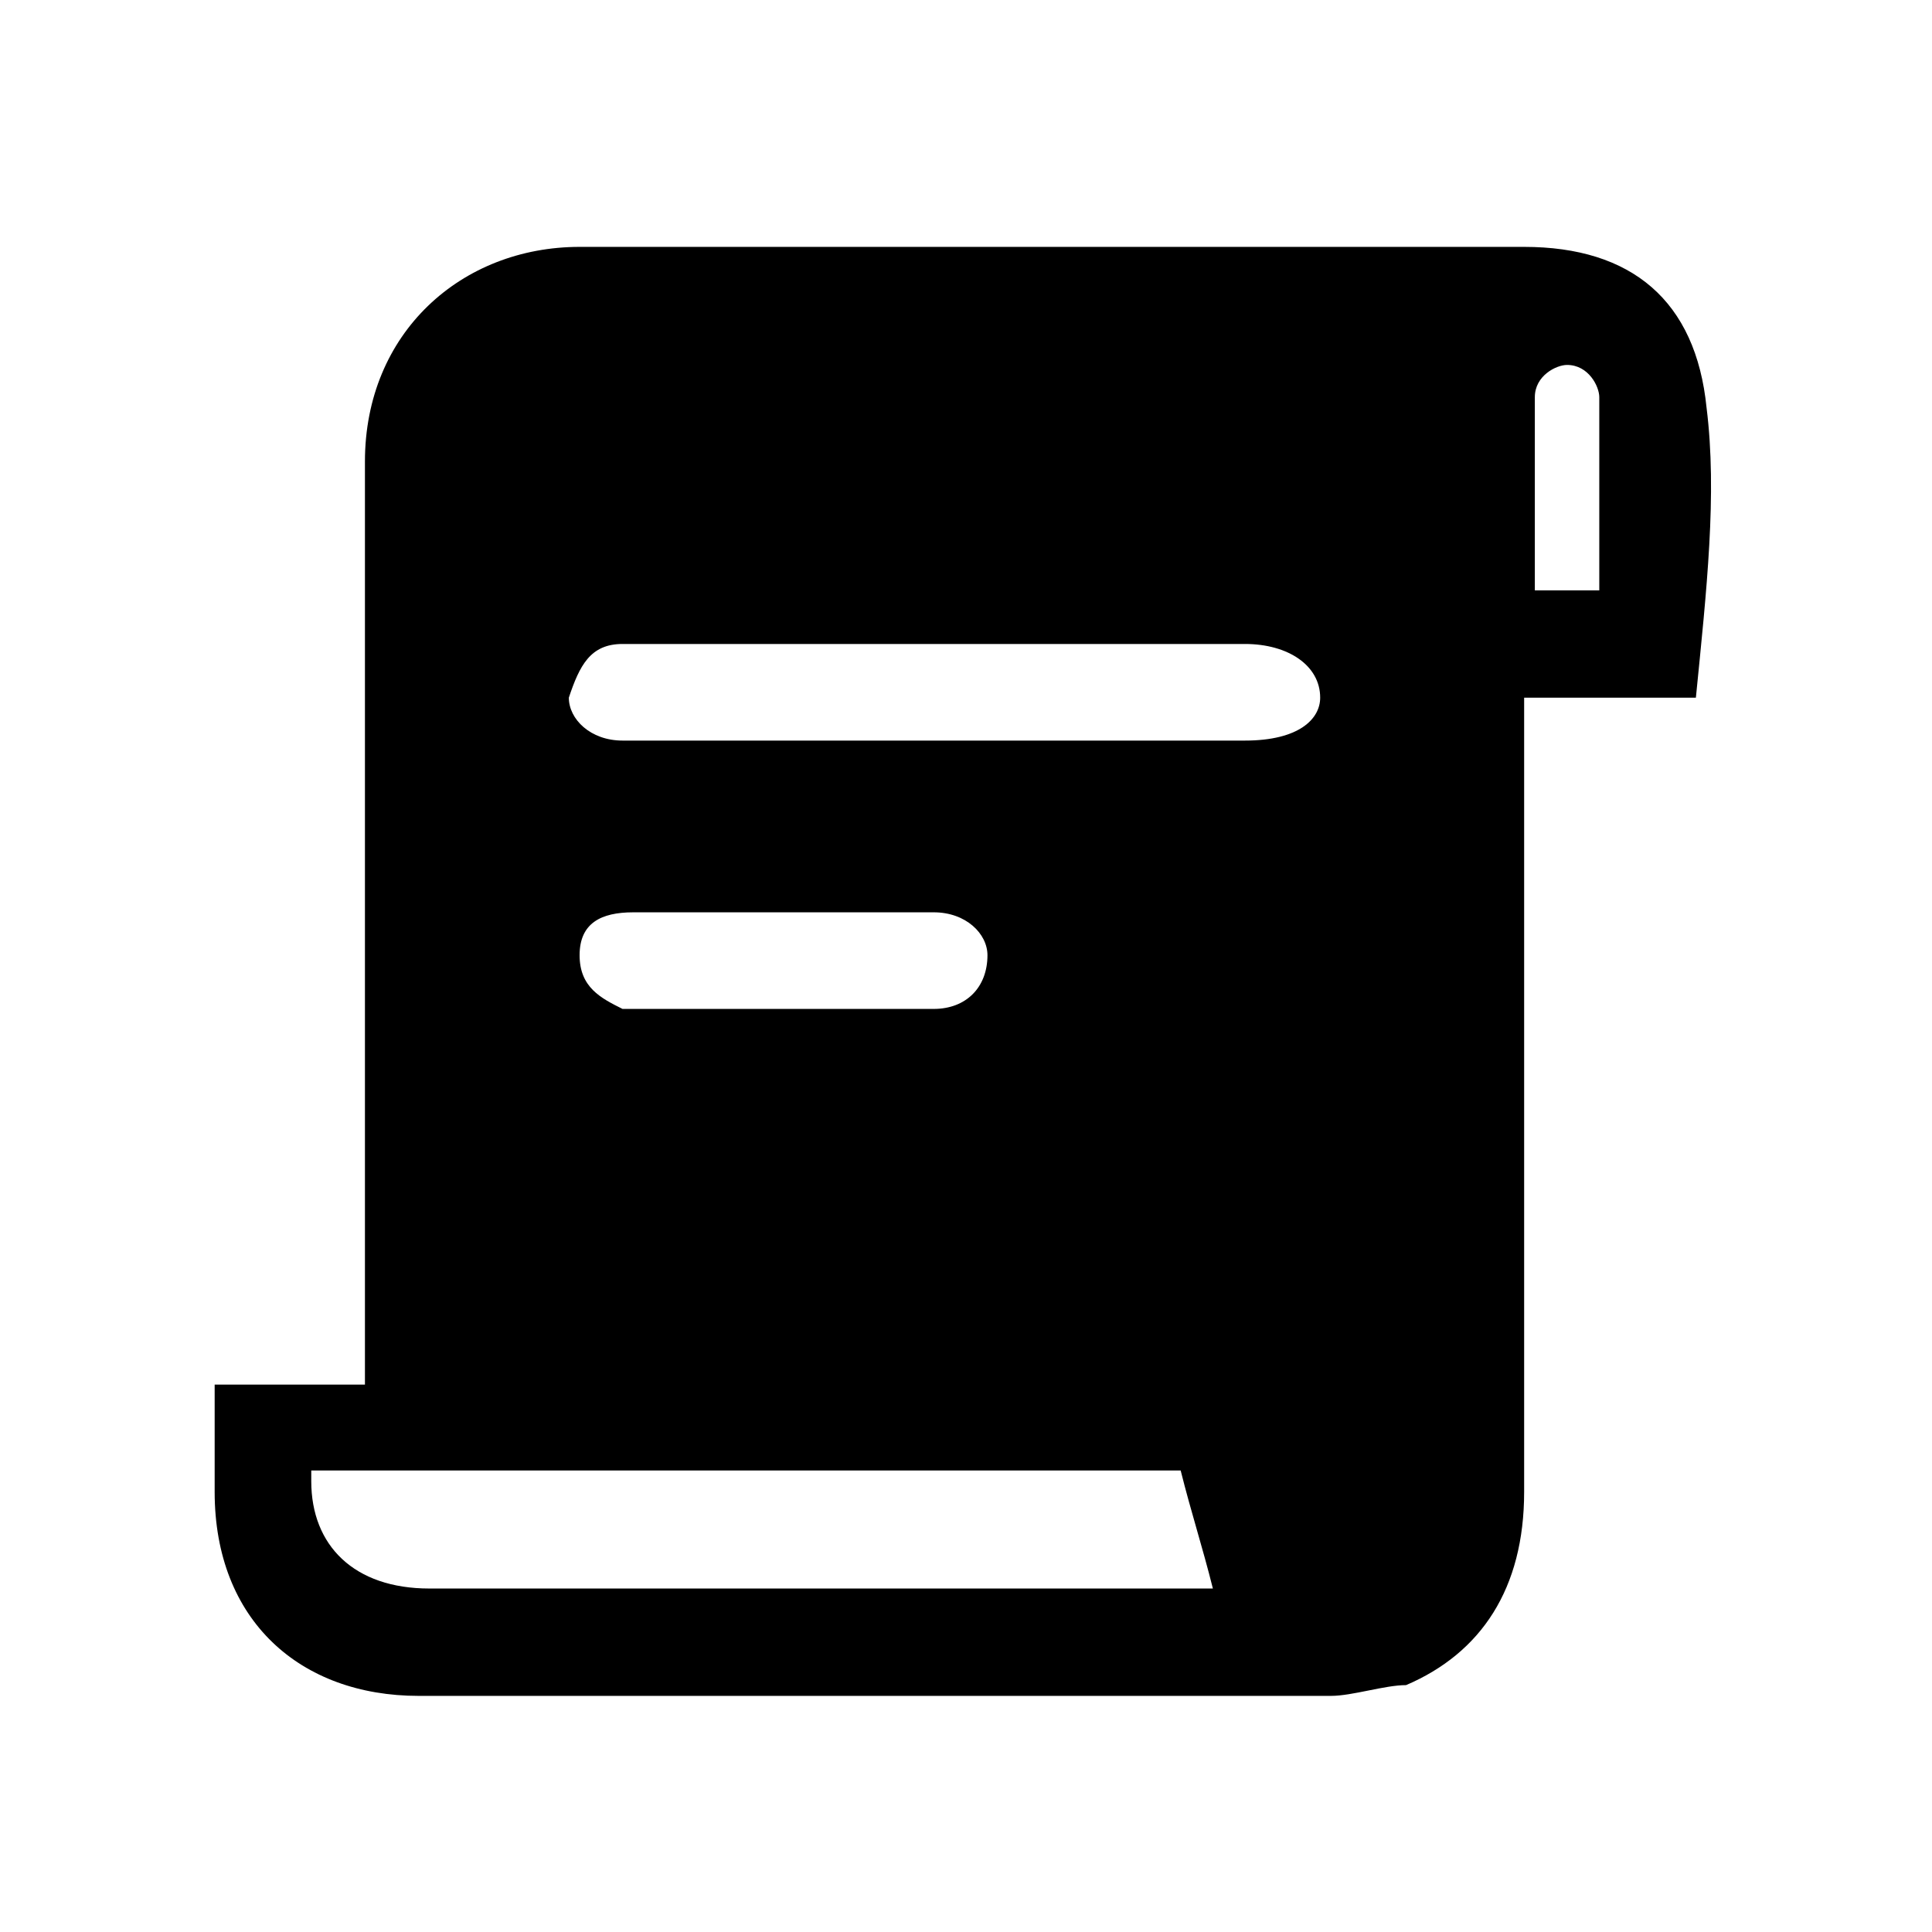
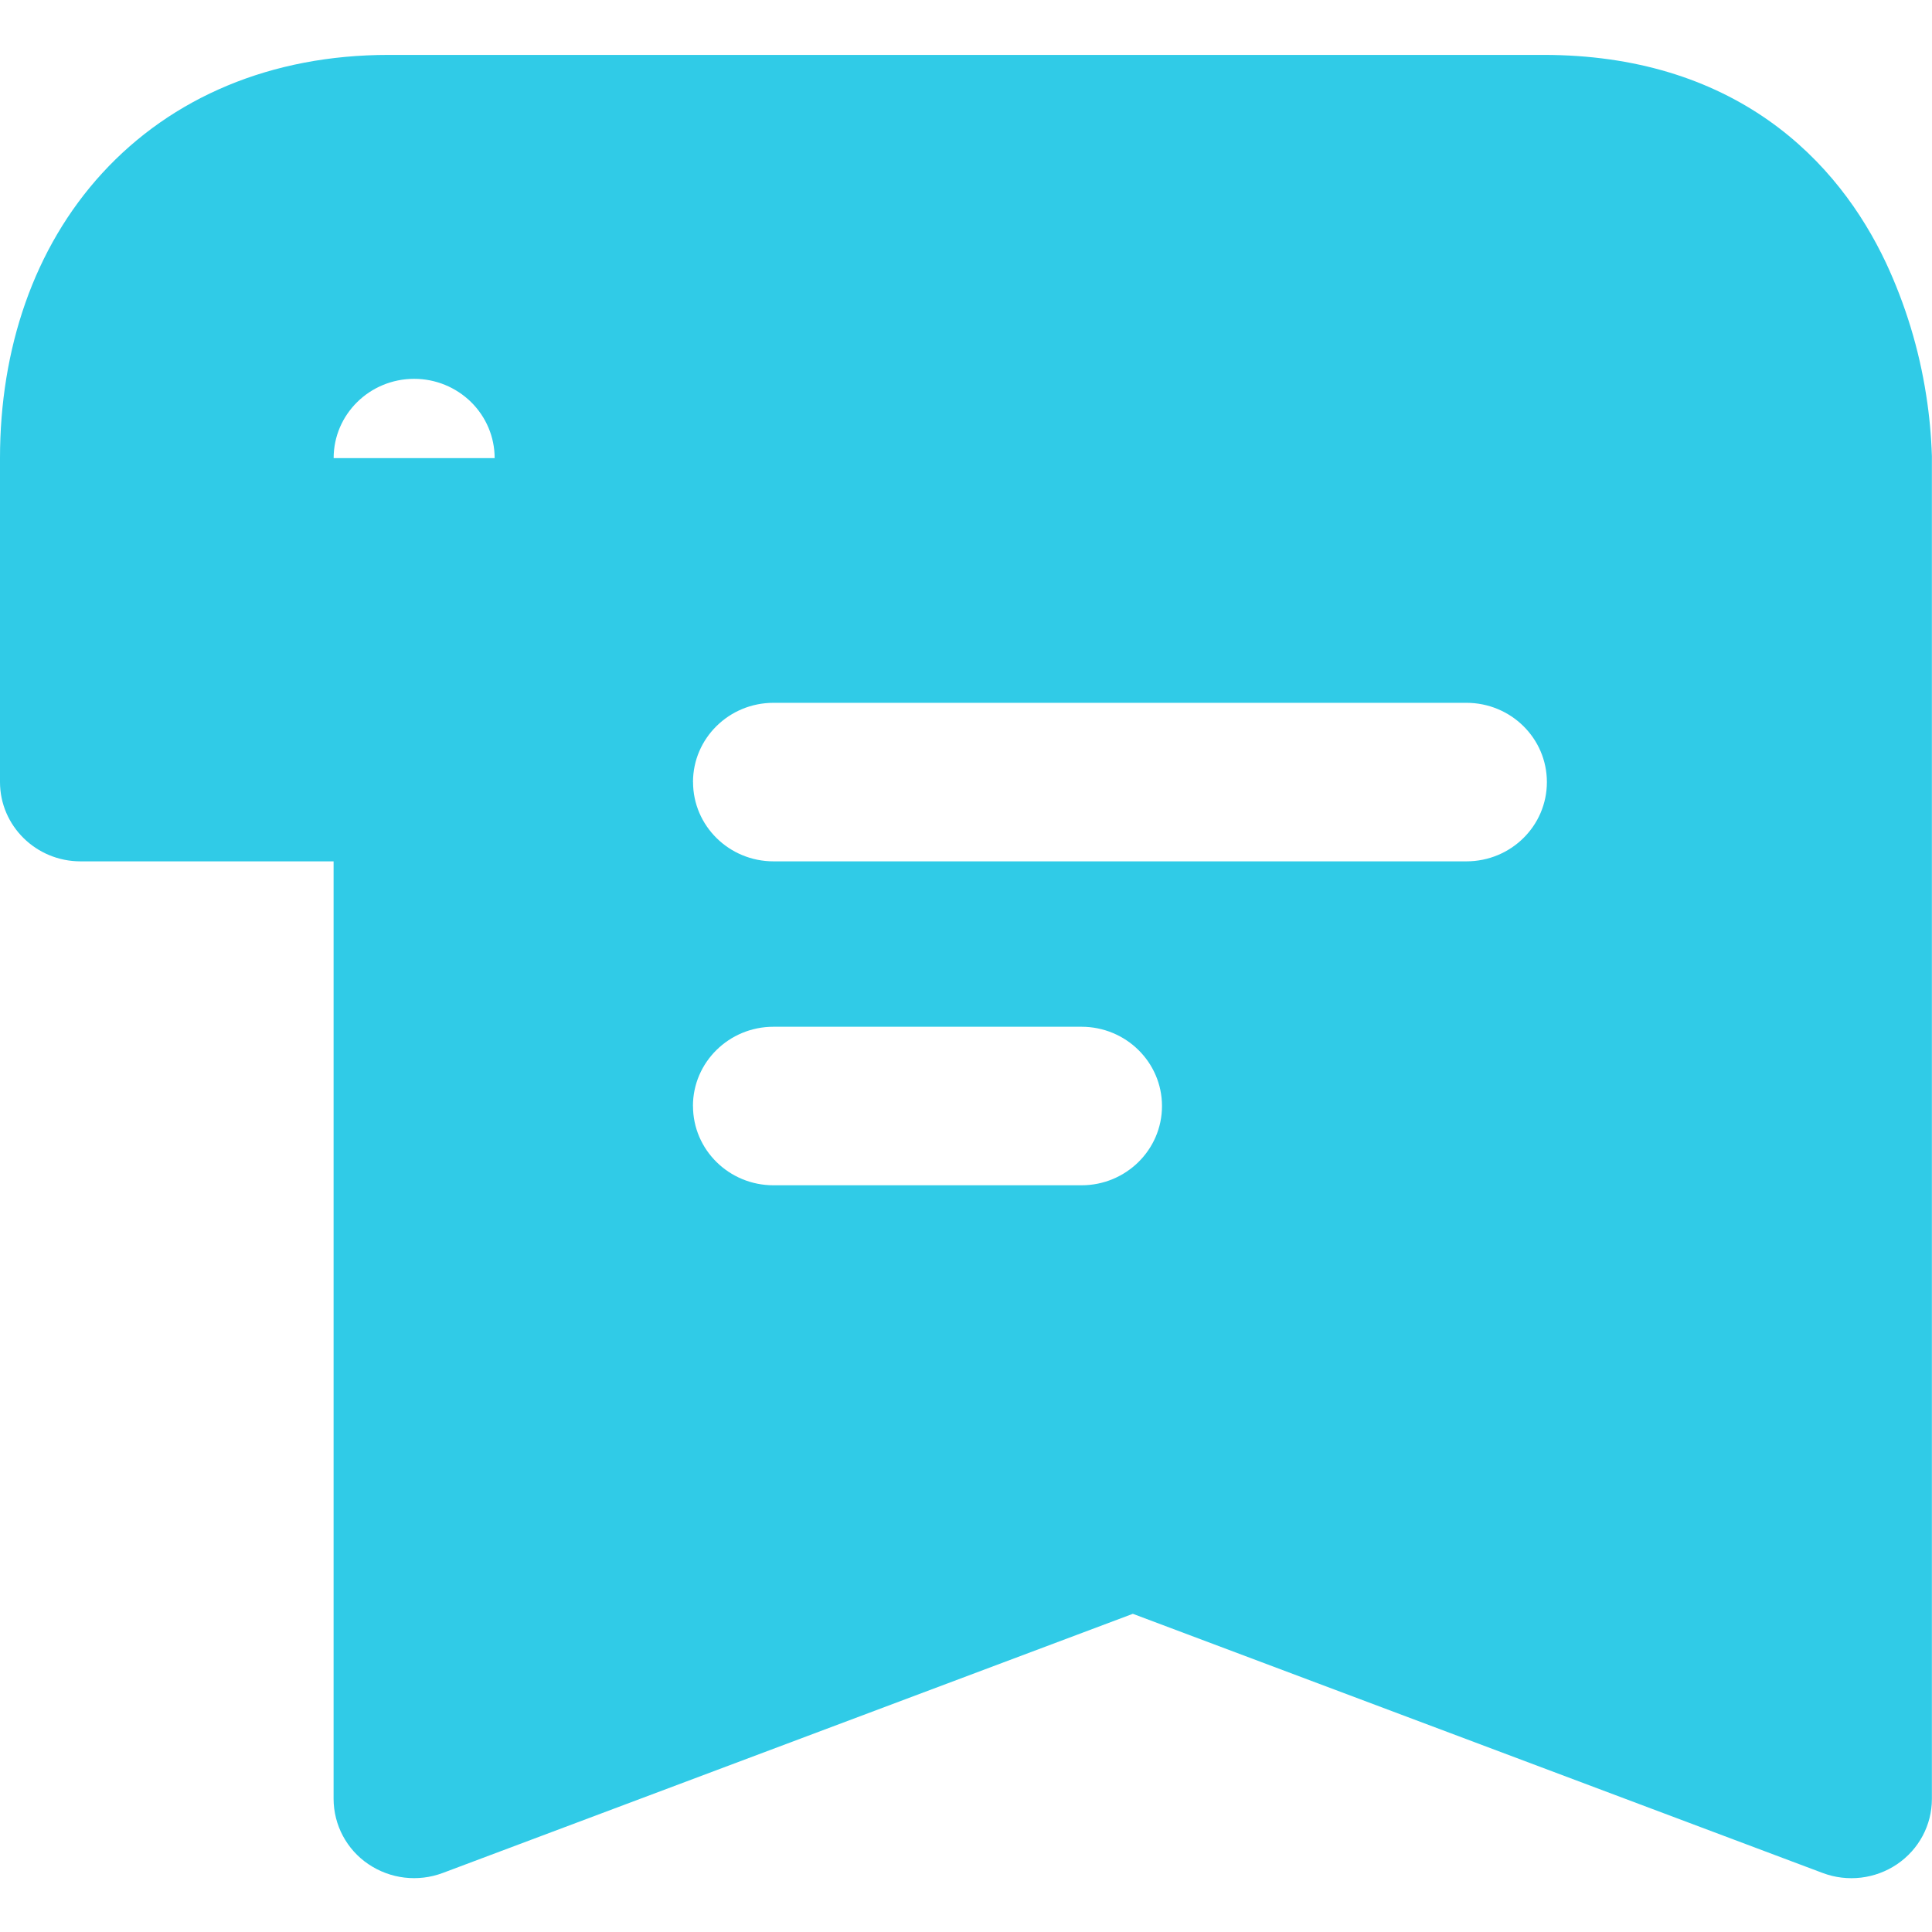
- <svg xmlns="http://www.w3.org/2000/svg" viewBox="0 0 28 28" fill="none">
-   <path d="M24.733 5.911C24.578 4.356 23.644 3.578 22.089 3.578H8.4C6.689 3.578 5.289 4.822 5.289 6.689V20.067H3.111V21.622C3.111 23.489 4.356 24.578 6.067 24.578H19.289C19.6 24.578 20.067 24.422 20.378 24.422C21.467 23.956 22.089 23.022 22.089 21.622V10.578V10.111H24.578C24.733 8.556 24.889 7.156 24.733 5.911ZM17.422 23.022H6.222C5.133 23.022 4.511 22.4 4.511 21.467V21.311H17.111C17.267 21.933 17.422 22.4 17.578 23.022H17.422ZM8.4 13.844C8.4 13.378 8.711 13.222 9.178 13.222H13.533C14 13.222 14.311 13.533 14.311 13.844C14.311 14.311 14 14.622 13.533 14.622H9.022C8.711 14.467 8.4 14.311 8.4 13.844ZM18.044 10.733H9.022C8.556 10.733 8.244 10.422 8.244 10.111C8.4 9.644 8.556 9.333 9.022 9.333H18.044C18.667 9.333 19.133 9.644 19.133 10.111C19.133 10.422 18.822 10.733 18.044 10.733ZM23.333 8.556H22.244V5.756C22.244 5.444 22.555 5.289 22.711 5.289C23.022 5.289 23.178 5.6 23.178 5.756V8.556H23.333Z" fill="currentColor" />
+ <svg xmlns="http://www.w3.org/2000/svg" t="1779079158199" class="icon" viewBox="0 0 1024 1024" version="1.1" p-id="3626" width="180" height="180">
+   <path d="M54.187 91.762c36.892-40.22 89.6-62.663 151.751-62.663h612.153c48.924 0 88.32 13.028 119.125 34.617 30.379 21.333 49.92 49.209 62.322 75.435a259.982 259.982 0 0 1 21.39 70.372c1.678 10.667 2.674 21.419 3.015 32.199v1.081h-42.667 42.667v710.684c0 13.824-6.884 26.738-18.46 34.588a43.236 43.236 0 0 1-39.367 4.665l-365.682-137.387L234.667 992.711a43.236 43.236 0 0 1-39.396-4.665 41.813 41.813 0 0 1-18.46-34.588v-496.924H42.667c-23.552 0-42.667-18.83-42.667-42.041V242.802c0-57.742 17.835-111.36 54.187-151.04z m165.319 109.028c-23.552 0-42.667 18.802-42.667 42.012h85.333c0-11.15-4.494-21.817-12.516-29.724a43.008 43.008 0 0 0-30.151-12.288z m147.797 213.732h0.028c0 23.211 19.115 42.012 42.667 42.012h367.218c23.58 0 42.667-18.773 42.667-42.012 0-23.211-19.086-42.012-42.667-42.012H409.97c-23.58 0-42.667 18.802-42.667 42.012z m0 171.691c0 23.211 19.086 42.012 42.667 42.012h163.243c23.552 0 42.667-18.802 42.667-42.012 0-23.211-19.115-42.012-42.667-42.012h-163.271c-23.552 0-42.667 18.802-42.667 42.012z" fill="#30cbe7" p-id="3627" />
</svg>
